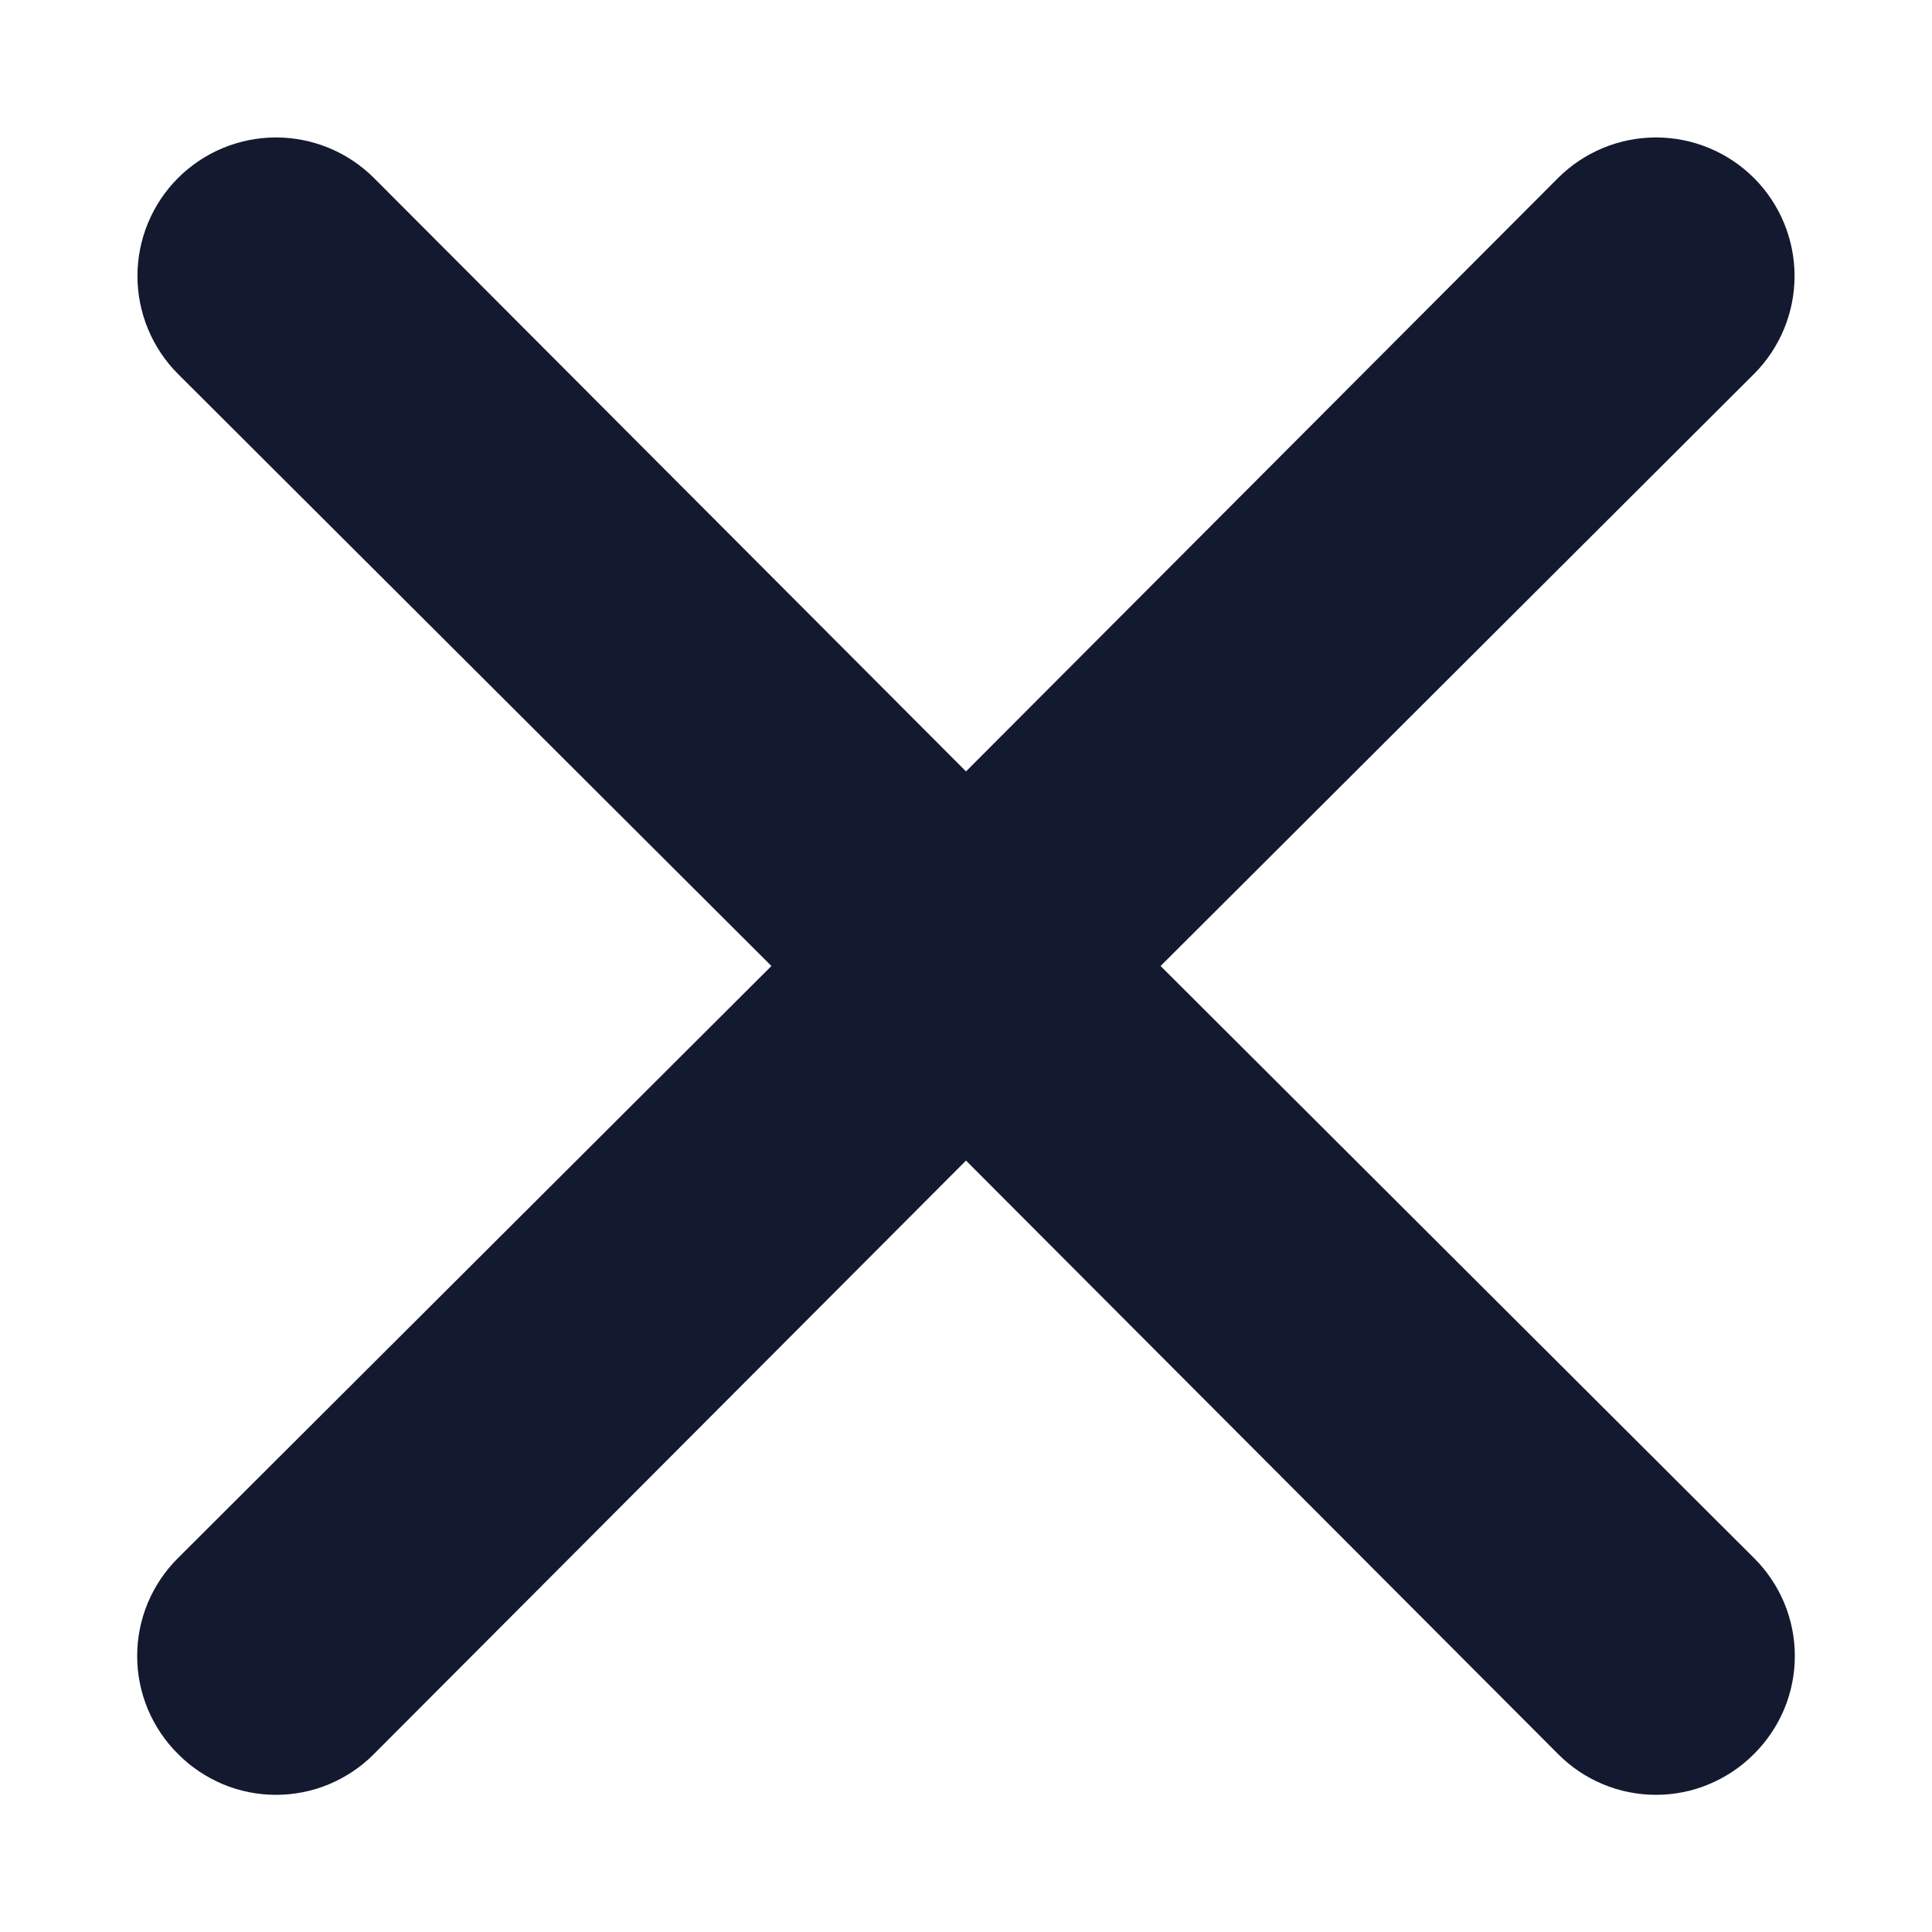
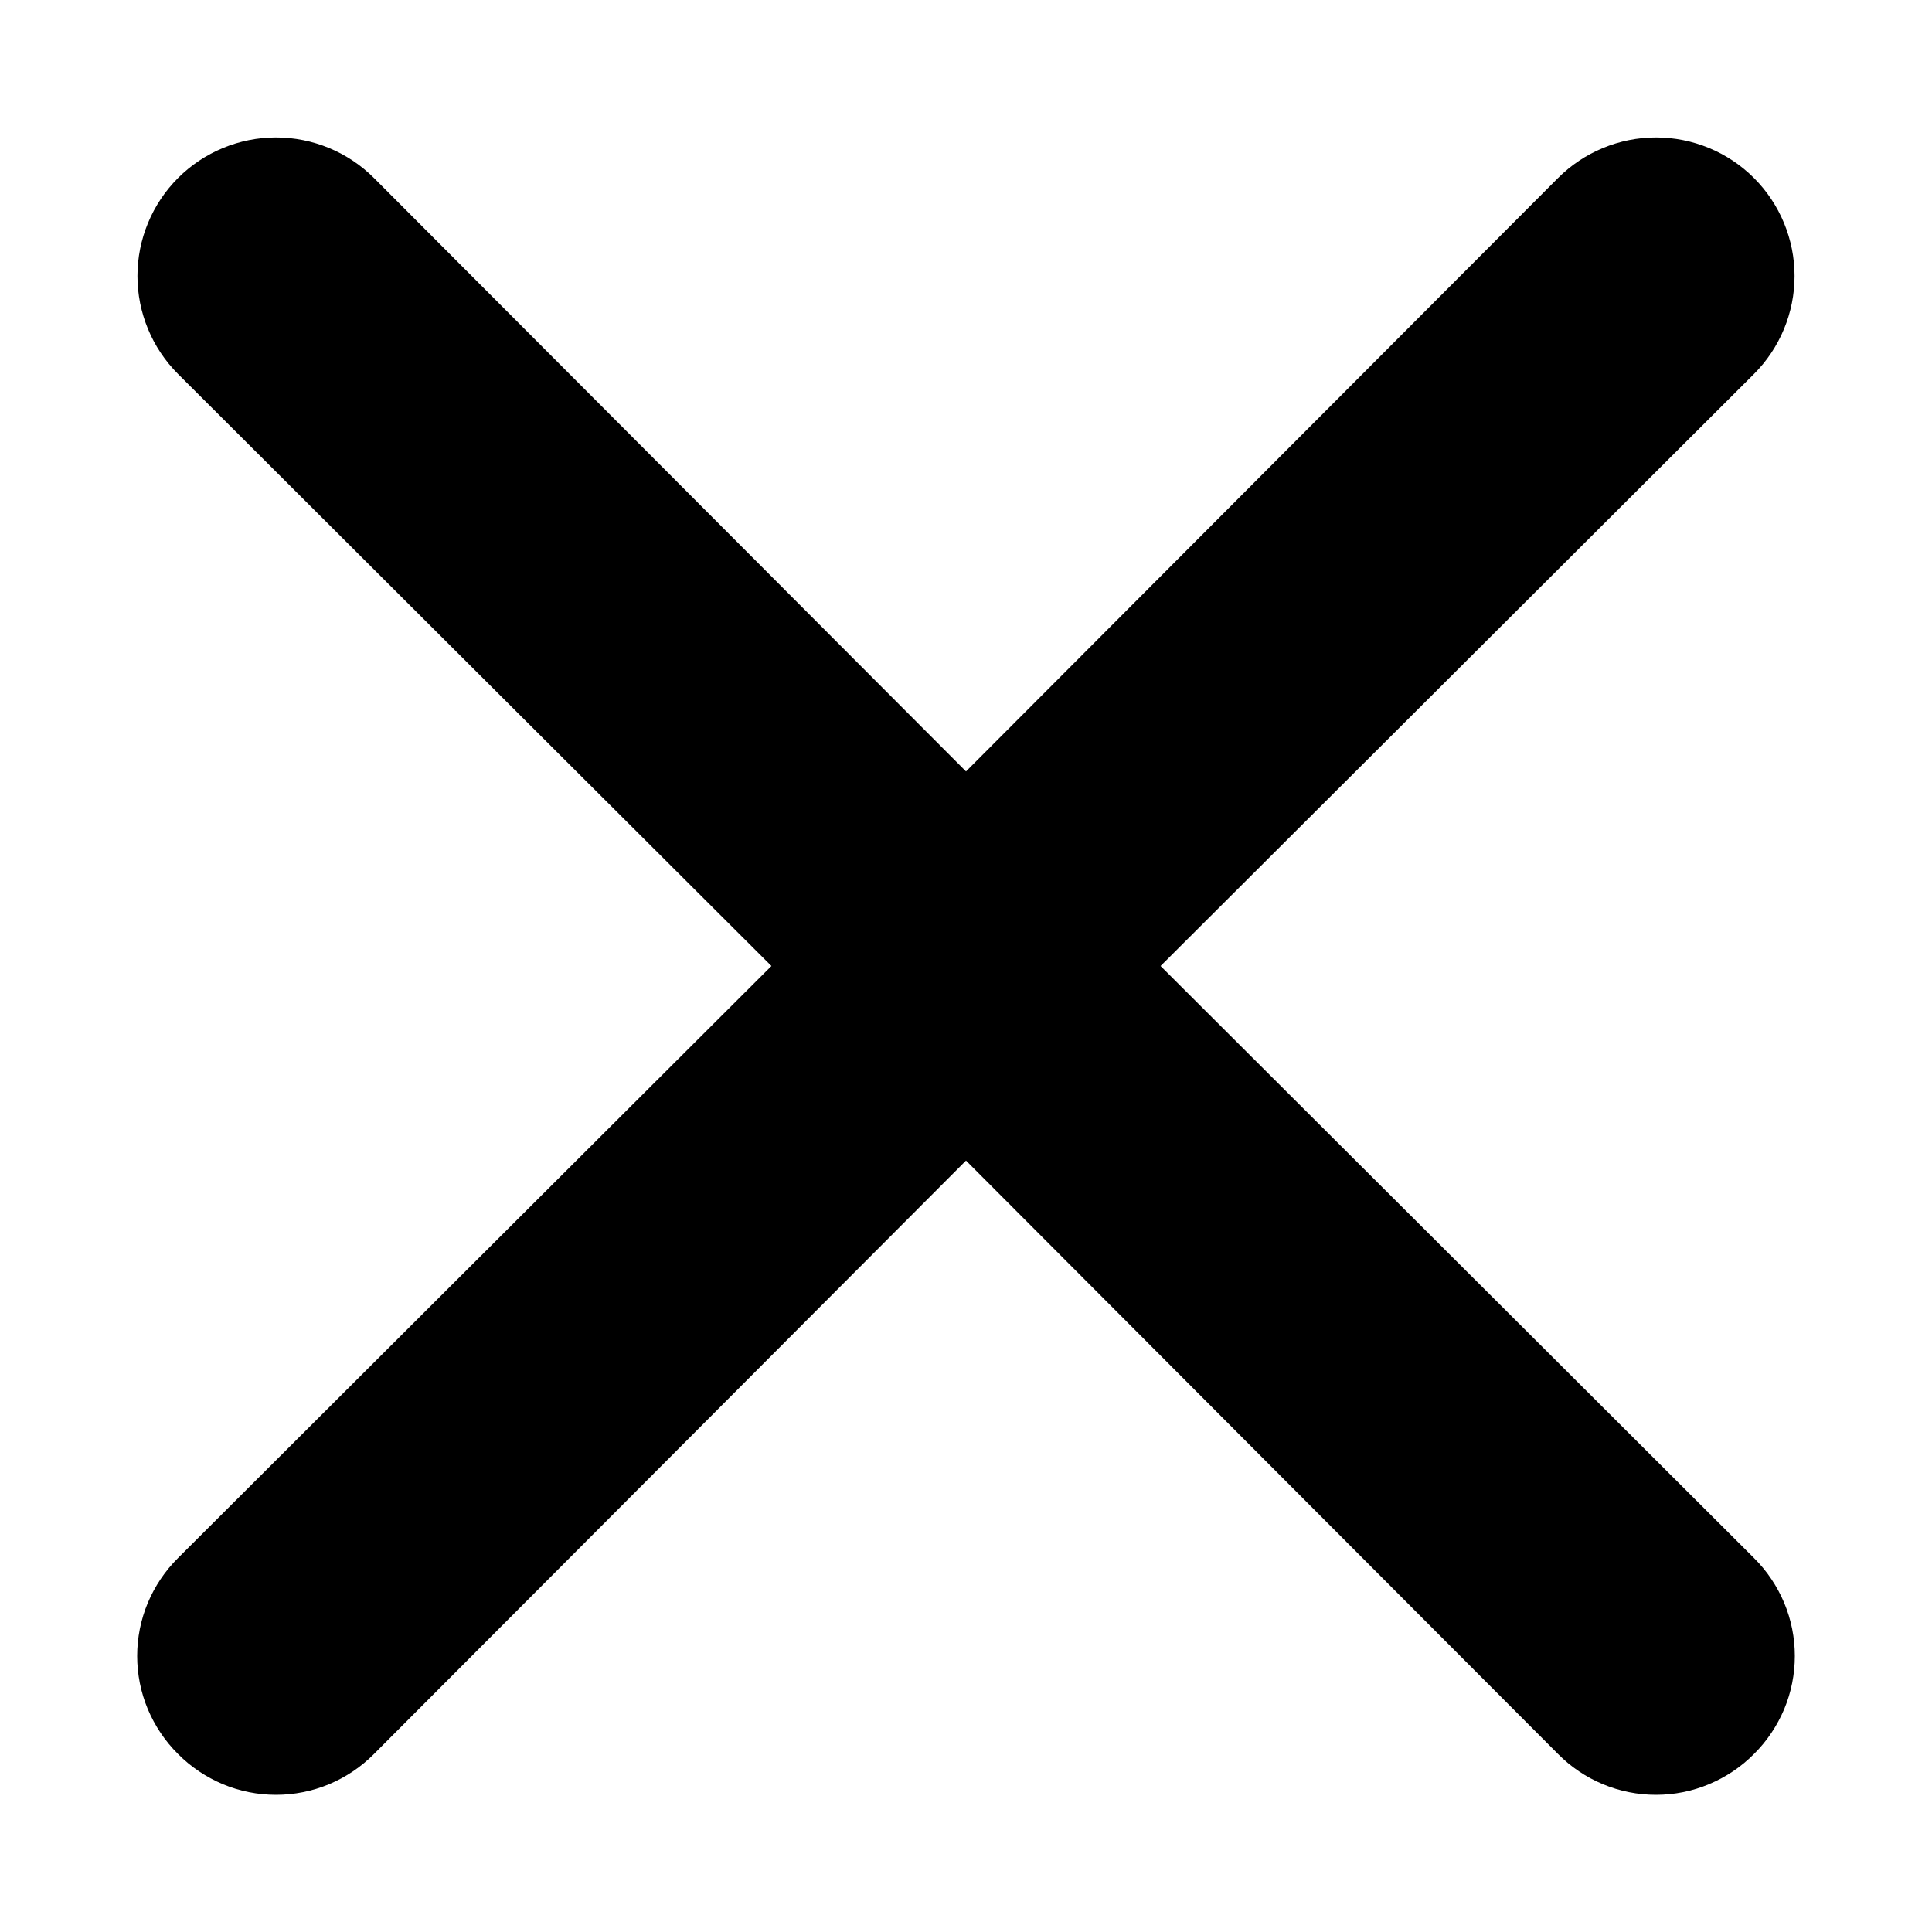
<svg xmlns="http://www.w3.org/2000/svg" width="14" height="14" viewBox="0 0 14 14" fill="none">
-   <path d="M8.41 7L12.71 2.71C12.898 2.522 13.004 2.266 13.004 2C13.004 1.734 12.898 1.478 12.71 1.29C12.522 1.102 12.266 0.996 12 0.996C11.734 0.996 11.478 1.102 11.29 1.29L7 5.59L2.71 1.29C2.522 1.102 2.266 0.996 2 0.996C1.734 0.996 1.478 1.102 1.29 1.29C1.102 1.478 0.996 1.734 0.996 2C0.996 2.266 1.102 2.522 1.29 2.71L5.59 7L1.29 11.29C1.196 11.383 1.122 11.494 1.071 11.615C1.02 11.737 0.994 11.868 0.994 12C0.994 12.132 1.02 12.263 1.071 12.385C1.122 12.506 1.196 12.617 1.29 12.71C1.383 12.804 1.494 12.878 1.615 12.929C1.737 12.98 1.868 13.006 2 13.006C2.132 13.006 2.263 12.98 2.385 12.929C2.506 12.878 2.617 12.804 2.71 12.71L7 8.41L11.29 12.71C11.383 12.804 11.493 12.878 11.615 12.929C11.737 12.98 11.868 13.006 12 13.006C12.132 13.006 12.263 12.98 12.384 12.929C12.506 12.878 12.617 12.804 12.71 12.71C12.804 12.617 12.878 12.506 12.929 12.385C12.98 12.263 13.006 12.132 13.006 12C13.006 11.868 12.98 11.737 12.929 11.615C12.878 11.494 12.804 11.383 12.71 11.29L8.41 7Z" fill="#13192E" />
+   <path d="M8.41 7L12.71 2.71C12.898 2.522 13.004 2.266 13.004 2C13.004 1.734 12.898 1.478 12.71 1.29C12.522 1.102 12.266 0.996 12 0.996C11.734 0.996 11.478 1.102 11.29 1.29L7 5.59L2.71 1.29C2.522 1.102 2.266 0.996 2 0.996C1.734 0.996 1.478 1.102 1.29 1.29C1.102 1.478 0.996 1.734 0.996 2C0.996 2.266 1.102 2.522 1.29 2.71L5.59 7L1.29 11.29C1.196 11.383 1.122 11.494 1.071 11.615C1.02 11.737 0.994 11.868 0.994 12C0.994 12.132 1.02 12.263 1.071 12.385C1.122 12.506 1.196 12.617 1.29 12.71C1.383 12.804 1.494 12.878 1.615 12.929C1.737 12.98 1.868 13.006 2 13.006C2.132 13.006 2.263 12.98 2.385 12.929C2.506 12.878 2.617 12.804 2.71 12.71L7 8.41L11.29 12.71C11.383 12.804 11.493 12.878 11.615 12.929C11.737 12.98 11.868 13.006 12 13.006C12.132 13.006 12.263 12.98 12.384 12.929C12.506 12.878 12.617 12.804 12.71 12.71C12.804 12.617 12.878 12.506 12.929 12.385C12.98 12.263 13.006 12.132 13.006 12C13.006 11.868 12.98 11.737 12.929 11.615C12.878 11.494 12.804 11.383 12.71 11.29L8.41 7Z" fill="currentColor" />
</svg>
